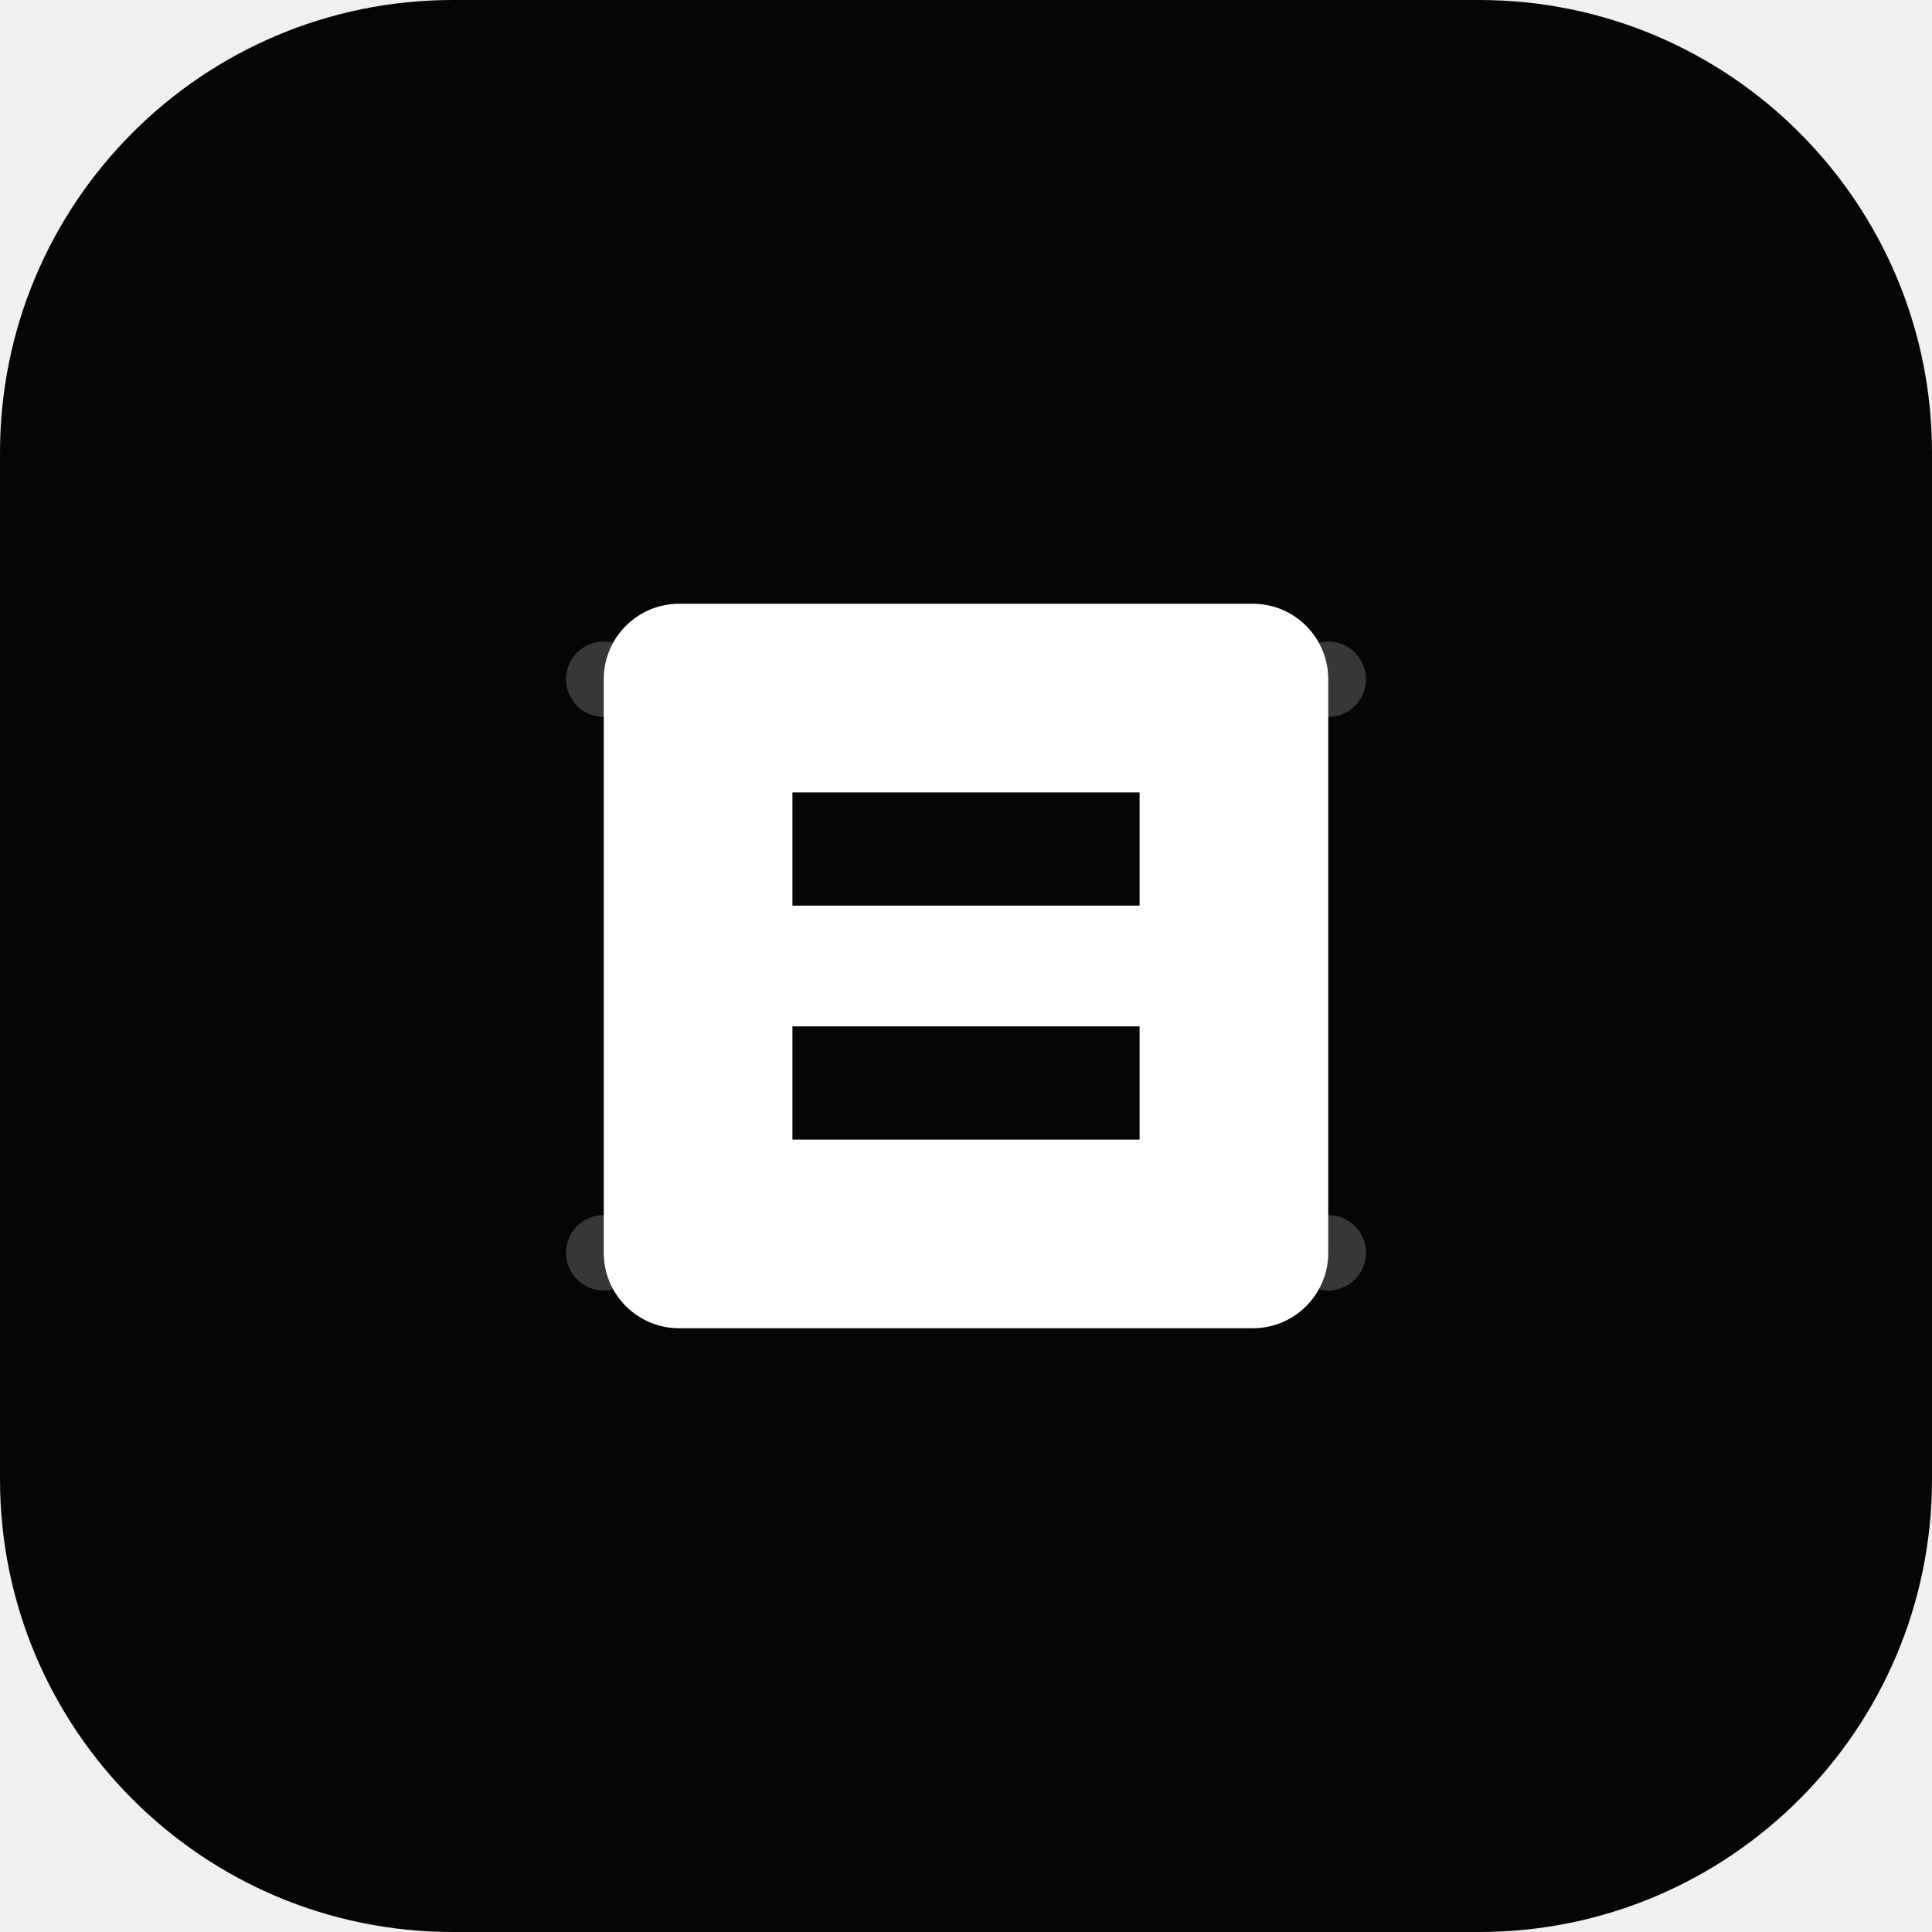
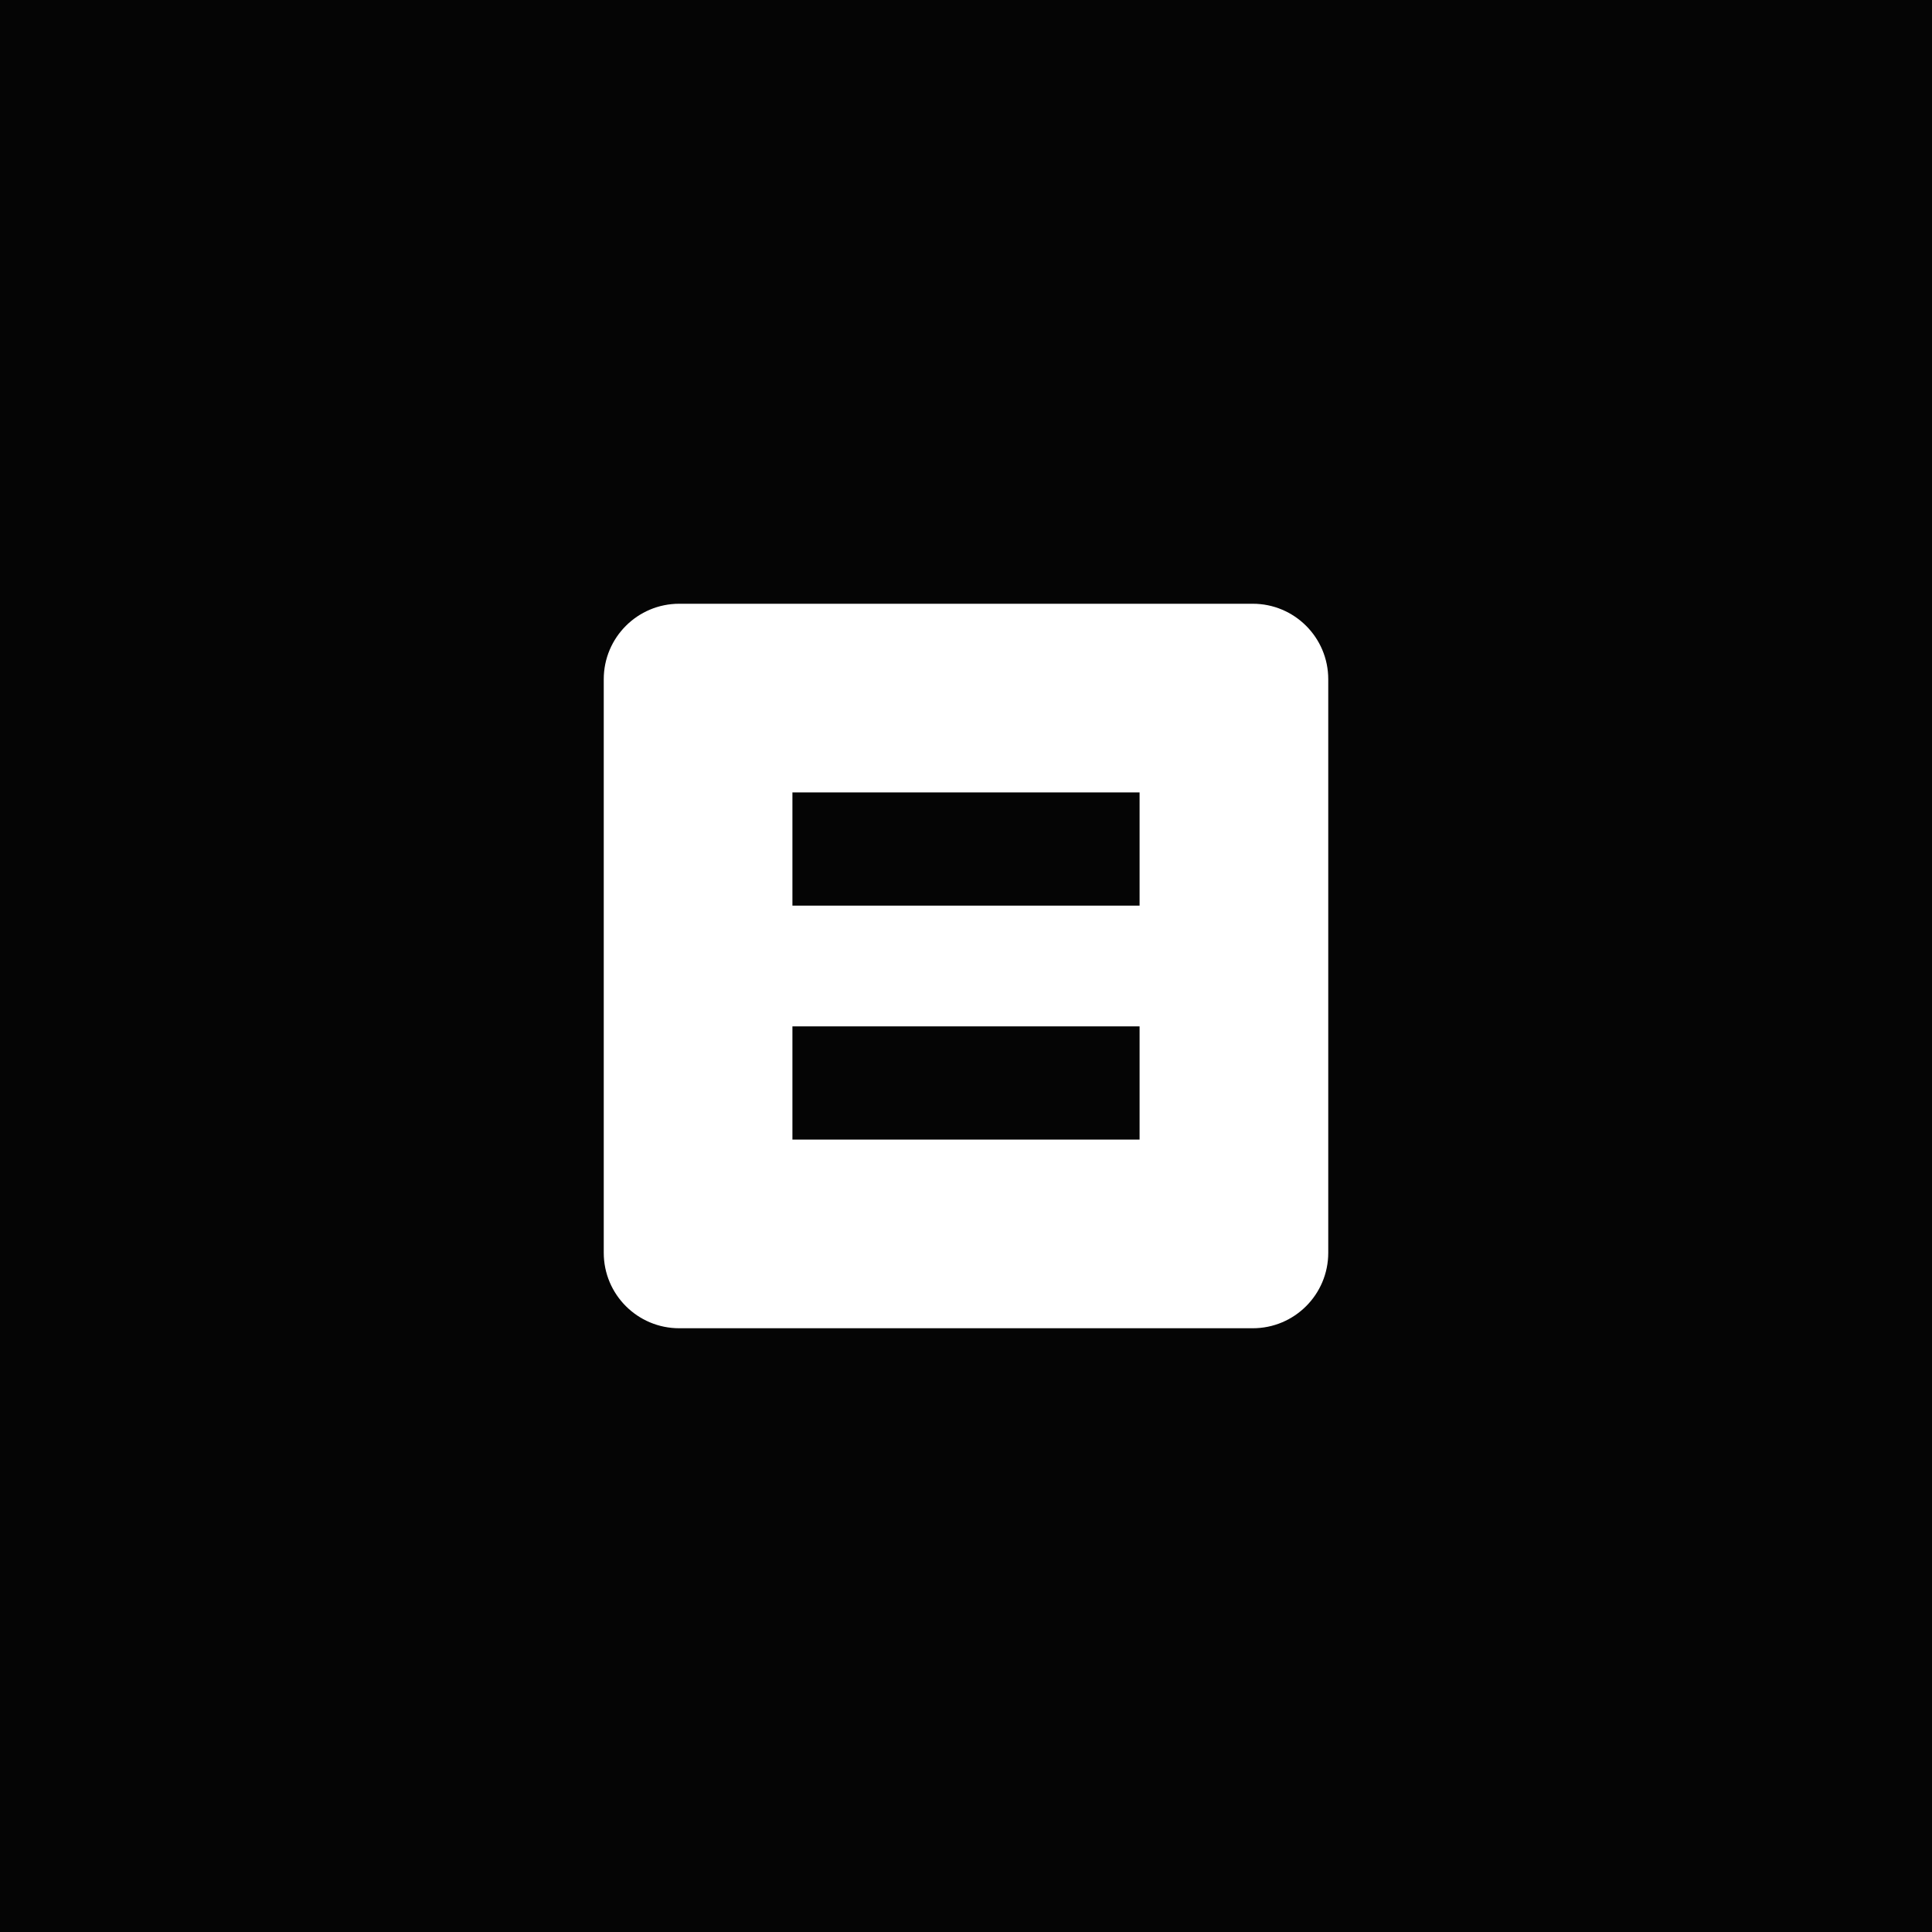
<svg xmlns="http://www.w3.org/2000/svg" width="512" height="512" viewBox="0 0 512 512" fill="none">
-   <rect width="512" height="512" rx="120" fill="#050505" />
+   <rect width="512" height="512" fill="#050505" />
  <path d="M180 160C168.954 160 160 168.954 160 180V332C160 343.046 168.954 352 180 352H332C343.046 352 352 343.046 352 332V180C352 168.954 343.046 160 332 160H180Z" fill="white" />
  <path d="M210 210H302V240H210V210Z" fill="#050505" />
  <path d="M210 272H302V302H210V272Z" fill="#050505" />
-   <circle cx="160" cy="180" r="10" fill="white" fill-opacity="0.2" />
-   <circle cx="352" cy="180" r="10" fill="white" fill-opacity="0.2" />
-   <circle cx="352" cy="332" r="10" fill="white" fill-opacity="0.2" />
-   <circle cx="160" cy="332" r="10" fill="white" fill-opacity="0.2" />
</svg>
